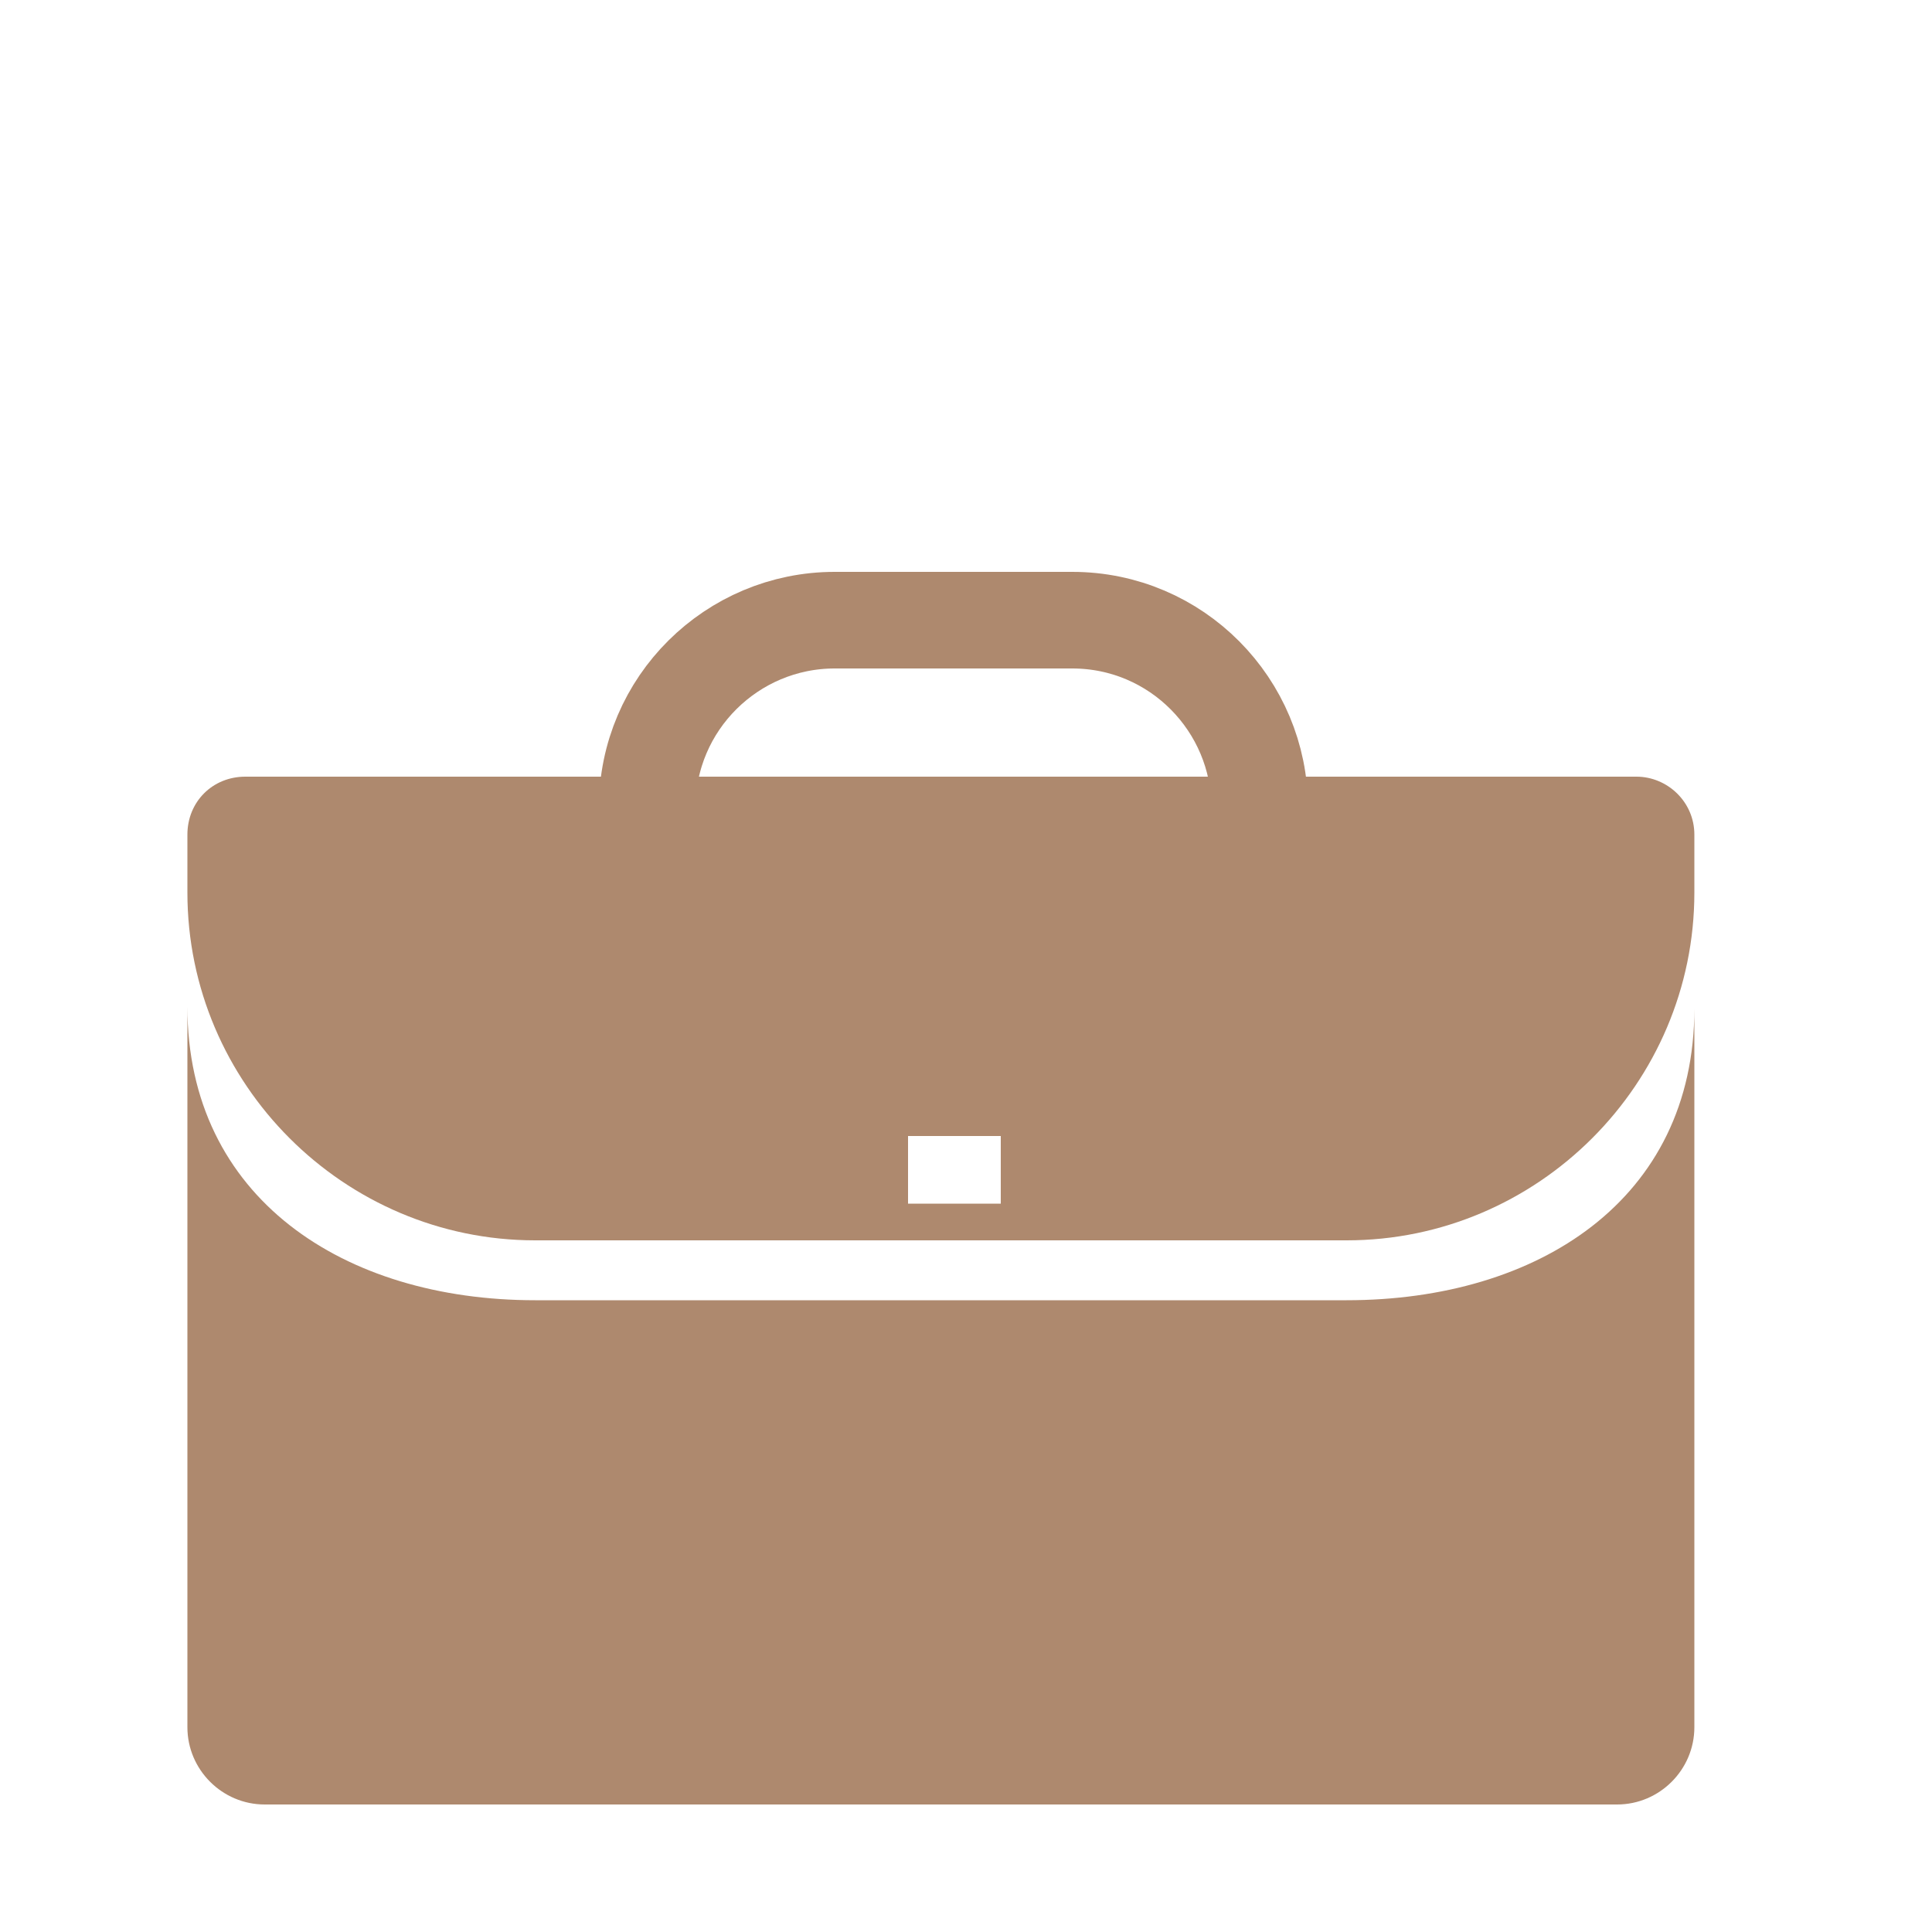
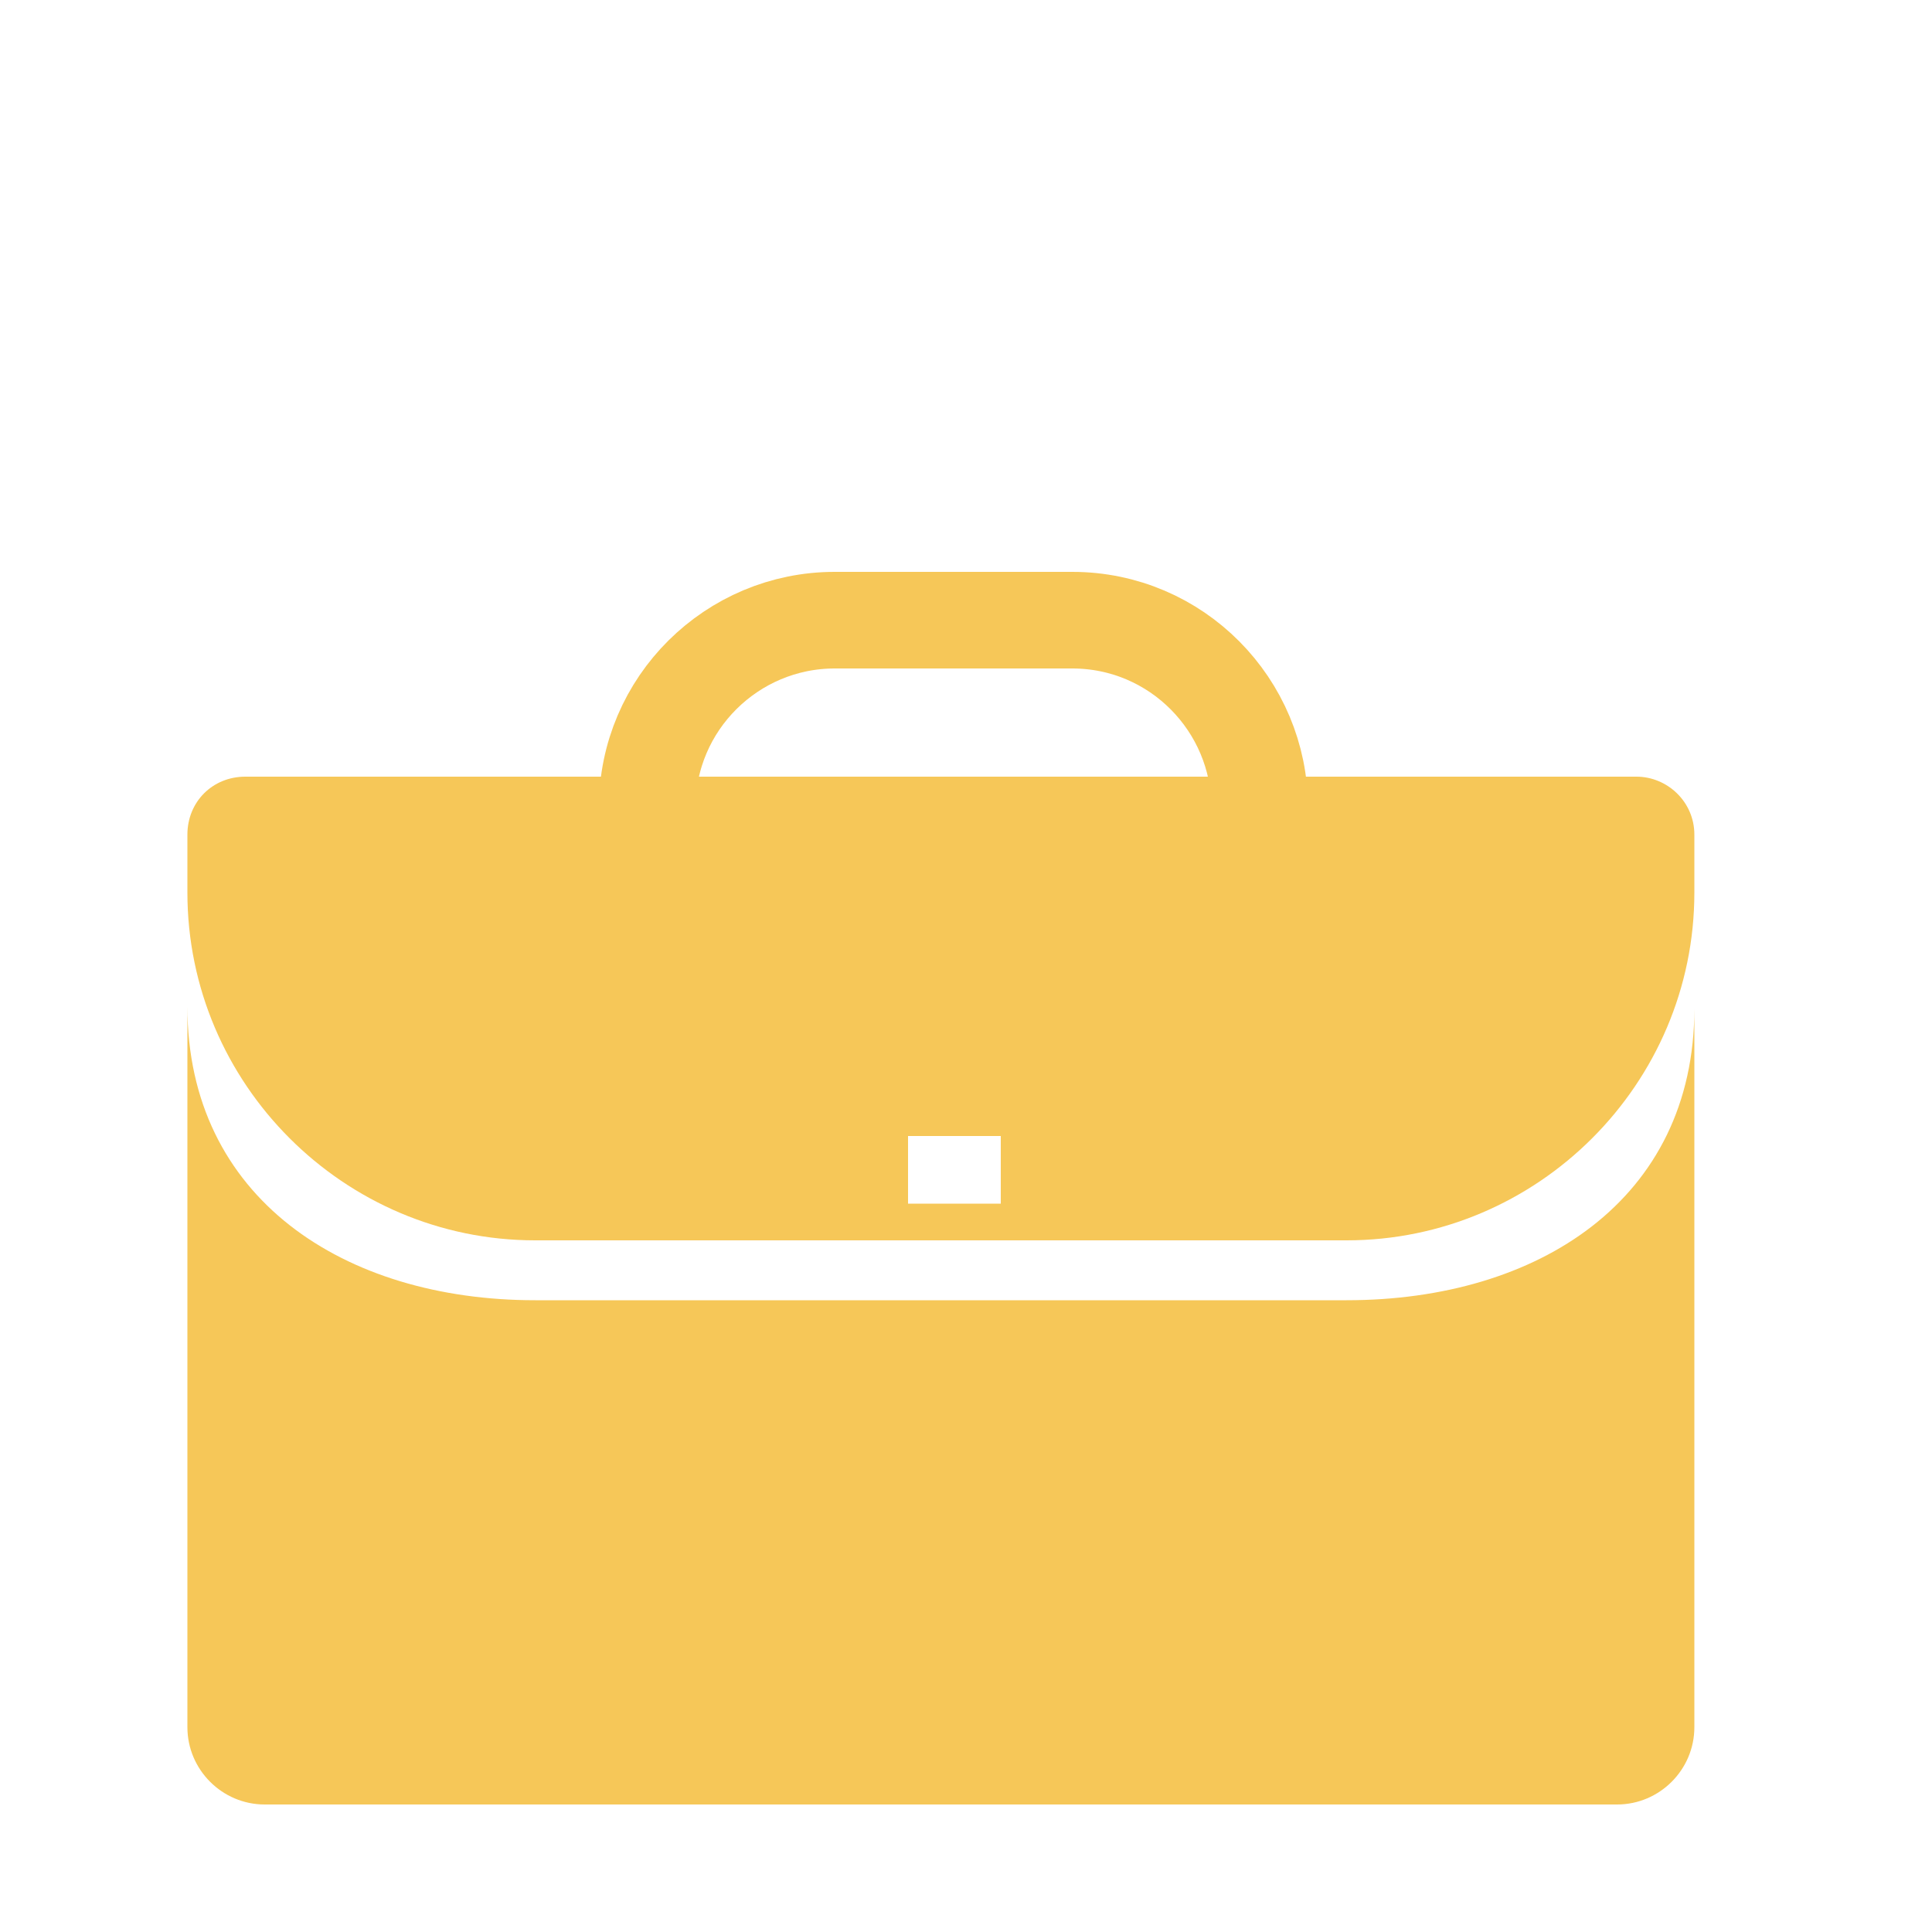
<svg xmlns="http://www.w3.org/2000/svg" width="25" height="25" version="1.1" id="Calque_1" x="0px" y="0px" viewBox="0 -10 100 100" enable-background="new 0 -10 100 100" xml:space="preserve">
-   <path fill="#ae896e" d="M1284.1-1094.2h-67c-1.1,0-2-0.9-2-2v-44.5c0-1.1,0.9-2,2-2h67c1.1,0,2,0.9,2,2v44.5  C1286.1-1095.1,1285.2-1094.2,1284.1-1094.2z" />
-   <path fill="none" stroke="#ae896e" stroke-width="5" stroke-miterlimit="10" d="M55.6,41.5H43.2c-5.4,0-9.7-4.4-9.7-9.7v0  c0-5.4,4.4-9.7,9.7-9.7h12.3c5.4,0,9.7,4.4,9.7,9.7v0C65.3,37.1,60.9,41.5,55.6,41.5z" />
-   <path fill="#ae896e" d="M69.7,57.3h-42c-9.9,0-18-5.3-18-15.2v37.3c0,2.2,1.8,4,4,4h70c2.2,0,4-1.8,4-4V42.2  C87.7,52.1,79.6,57.3,69.7,57.3z" />
-   <path fill="#ae896e" d="M84.7,30.2h-72c-1.7,0-3,1.3-3,3v3c0,9.9,8.1,18,18,18h42c9.9,0,18-8.1,18-18v-3  C87.7,31.5,86.3,30.2,84.7,30.2z M51.8,52.3H47v-3.5h4.8V52.3z" />
+   <path fill="#f6c758" d="M1284.1-1094.2h-67c-1.1,0-2-0.9-2-2v-44.5c0-1.1,0.9-2,2-2h67c1.1,0,2,0.9,2,2v44.5  C1286.1-1095.1,1285.2-1094.2,1284.1-1094.2z" />
+   <path fill="none" stroke="#f6c758" stroke-width="5" stroke-miterlimit="10" d="M55.6,41.5H43.2c-5.4,0-9.7-4.4-9.7-9.7v0  c0-5.4,4.4-9.7,9.7-9.7h12.3c5.4,0,9.7,4.4,9.7,9.7v0C65.3,37.1,60.9,41.5,55.6,41.5z" />
+   <path fill="#f6c758" d="M69.7,57.3h-42c-9.9,0-18-5.3-18-15.2v37.3c0,2.2,1.8,4,4,4h70c2.2,0,4-1.8,4-4V42.2  C87.7,52.1,79.6,57.3,69.7,57.3z" />
+   <path fill="#f6c758" d="M84.7,30.2h-72c-1.7,0-3,1.3-3,3v3c0,9.9,8.1,18,18,18h42c9.9,0,18-8.1,18-18v-3  C87.7,31.5,86.3,30.2,84.7,30.2z M51.8,52.3H47v-3.5h4.8V52.3z" />
</svg>
